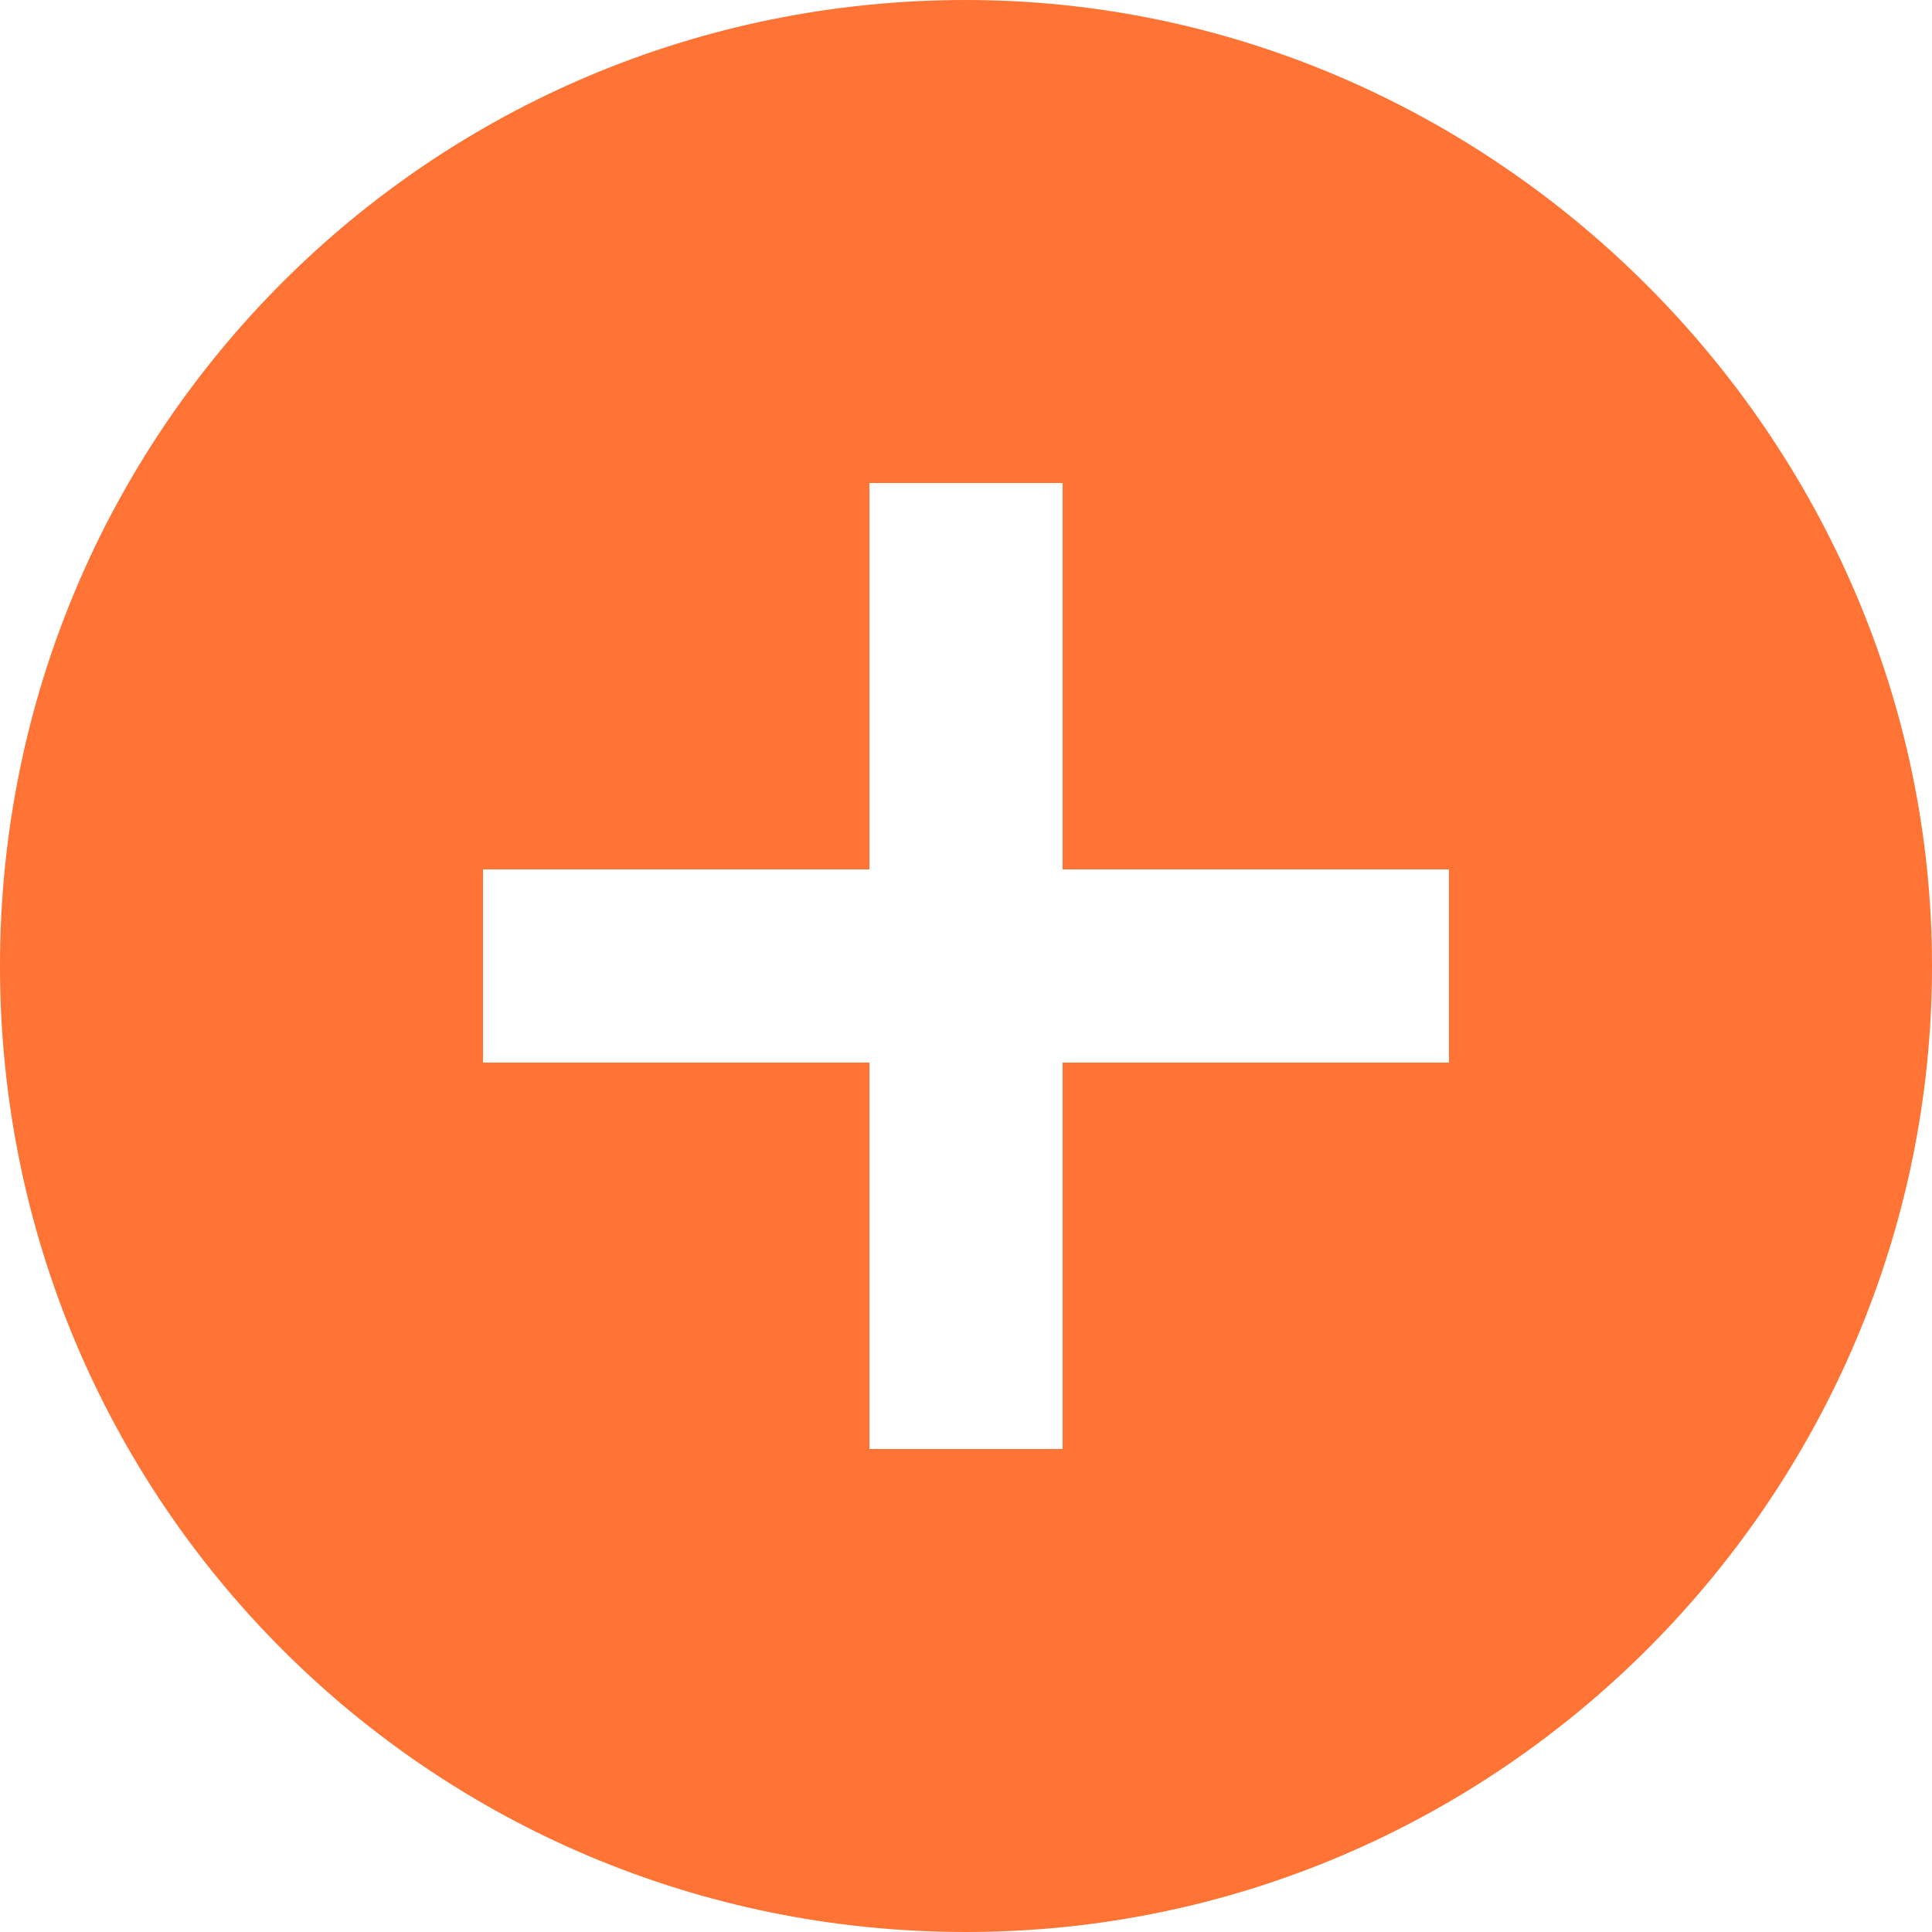
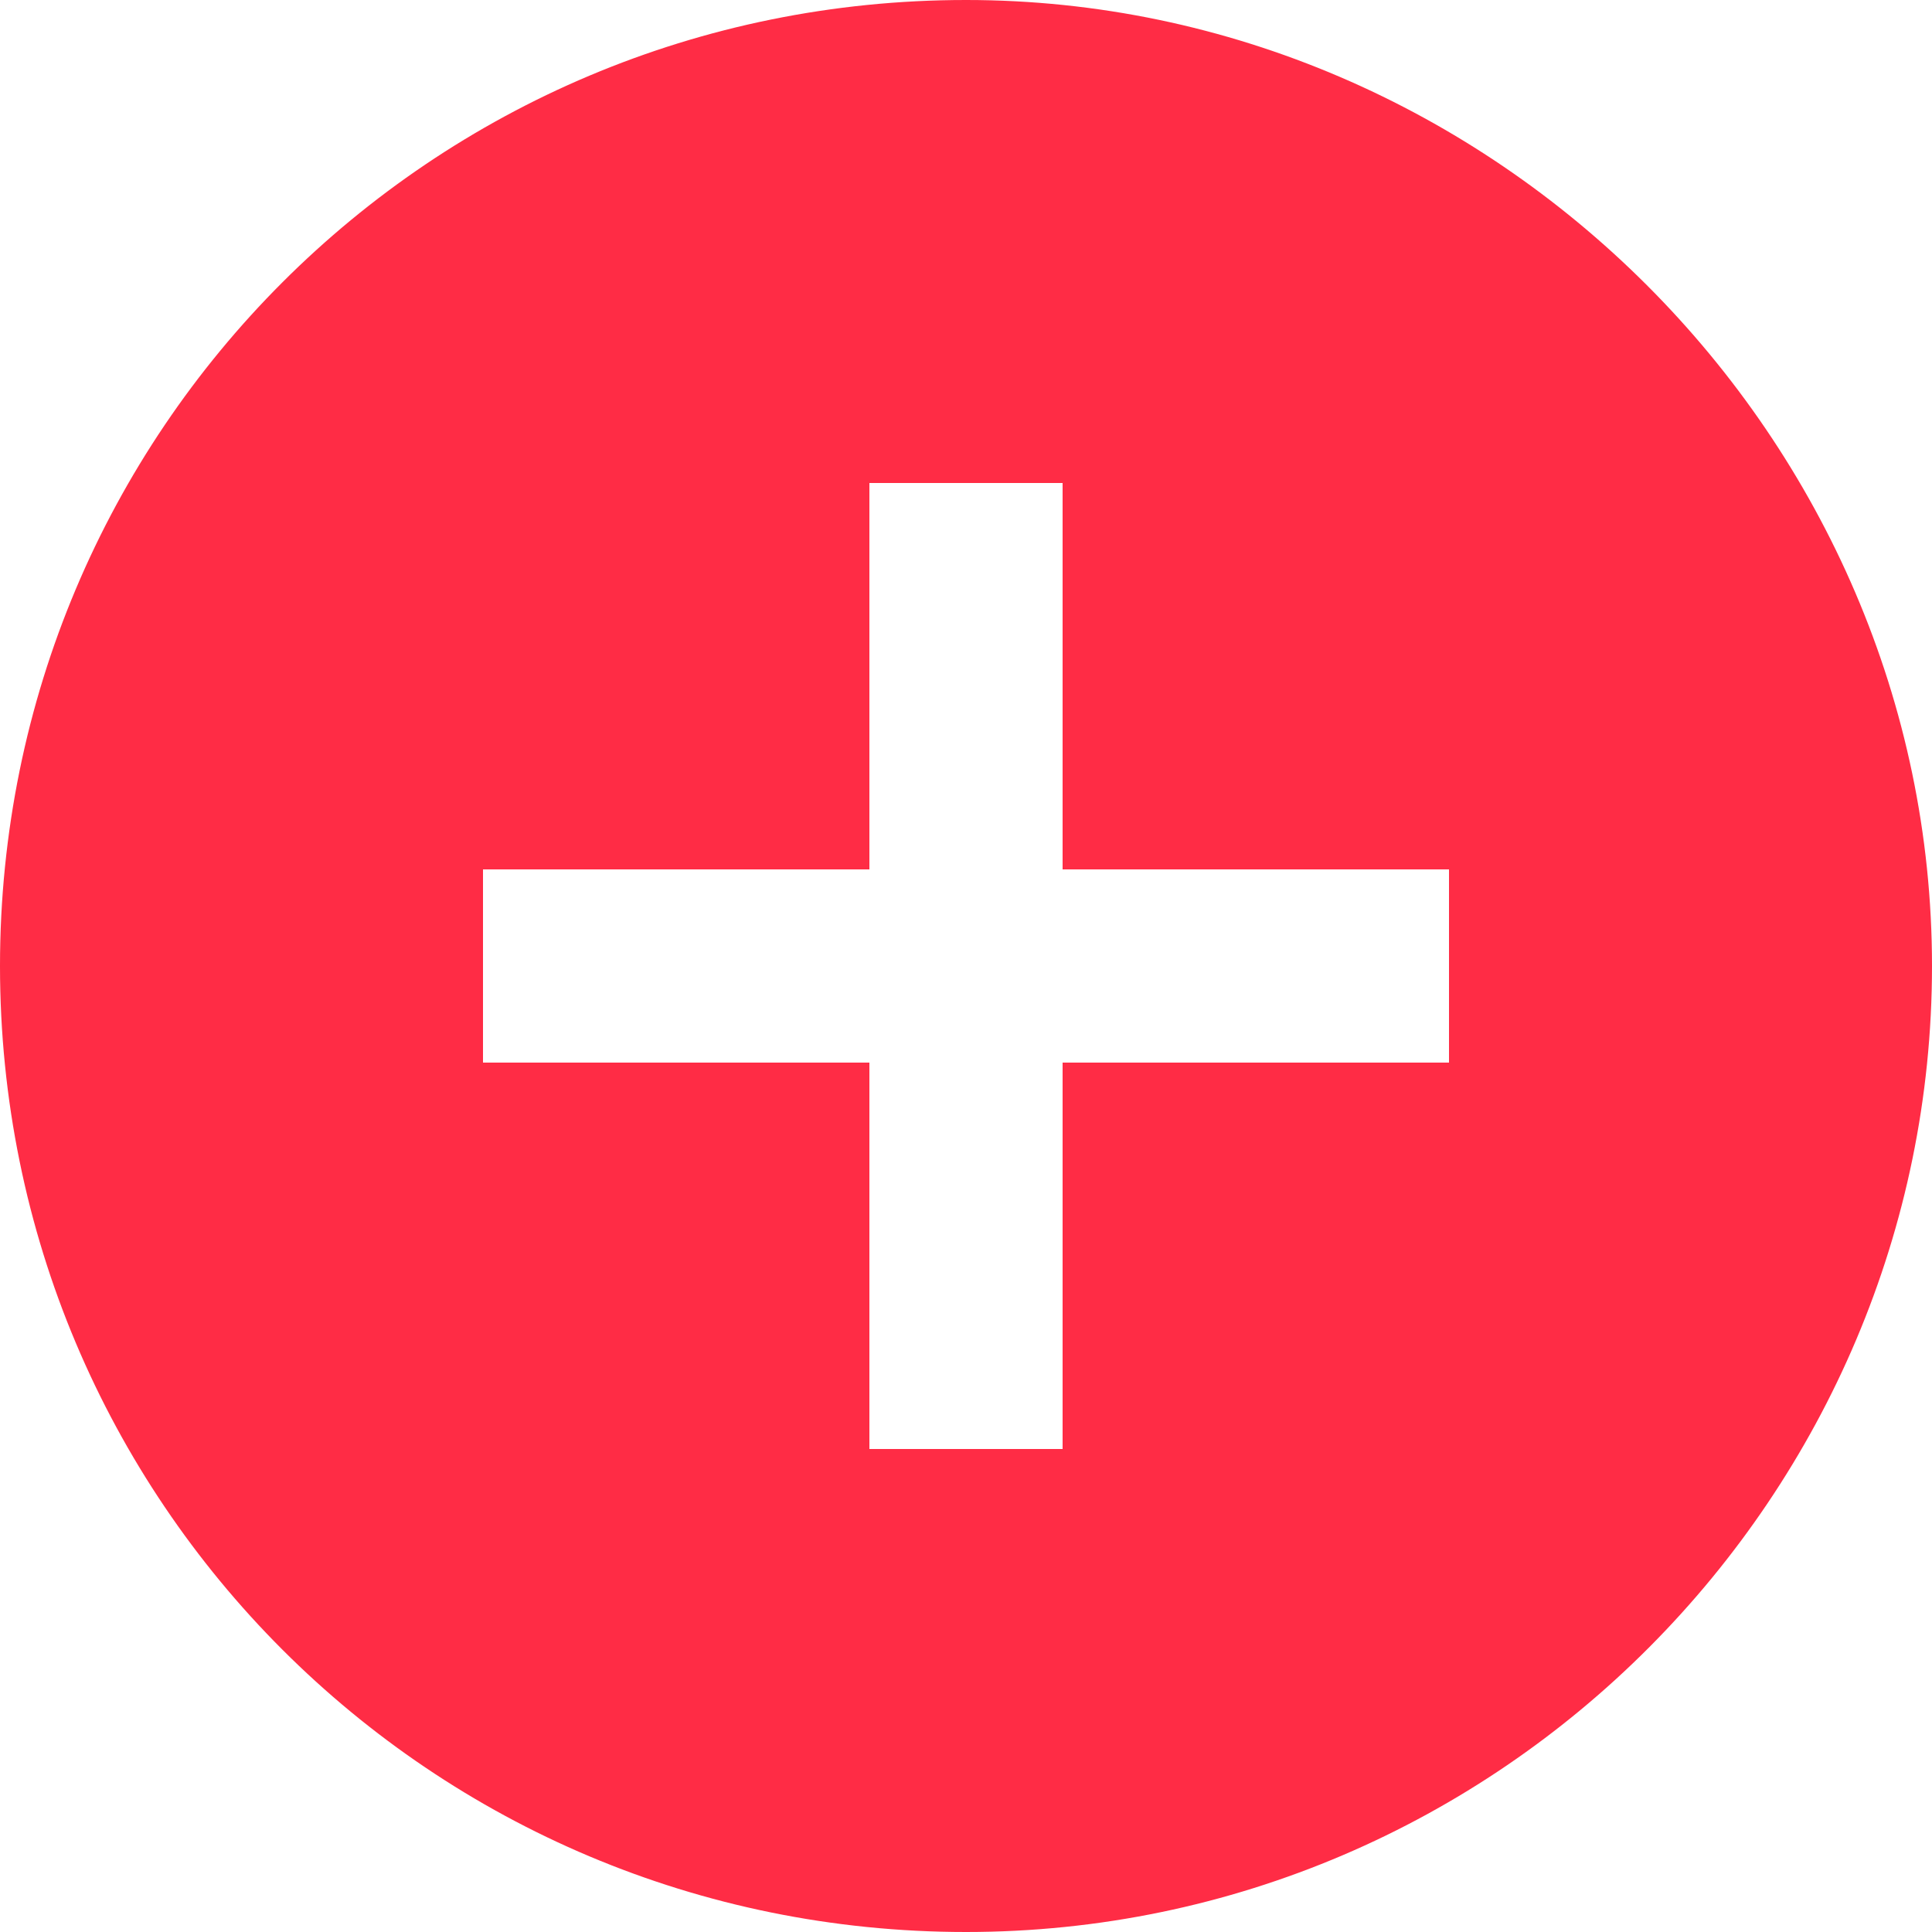
<svg xmlns="http://www.w3.org/2000/svg" version="1.1" id="Capa_1" x="0px" y="0px" viewBox="0 0 26 26" style="enable-background:new 0 0 26 26;" xml:space="preserve">
  <style type="text/css">
- 	.st0{fill:#ff7335;}
+ 	.st0{fill:#ff2c45;}
</style>
  <g>
    <g id="add-circle">
      <path class="st0" d="M13,0C5.8,0,0,5.8,0,13s5.8,13,13,13s13-5.9,13-13S20.1,0,13,0z M19.5,14.3h-5.2v5.2h-2.6v-5.2H6.5v-2.6h5.2    V6.5h2.6v5.2h5.2V14.3z" />
    </g>
  </g>
</svg>
